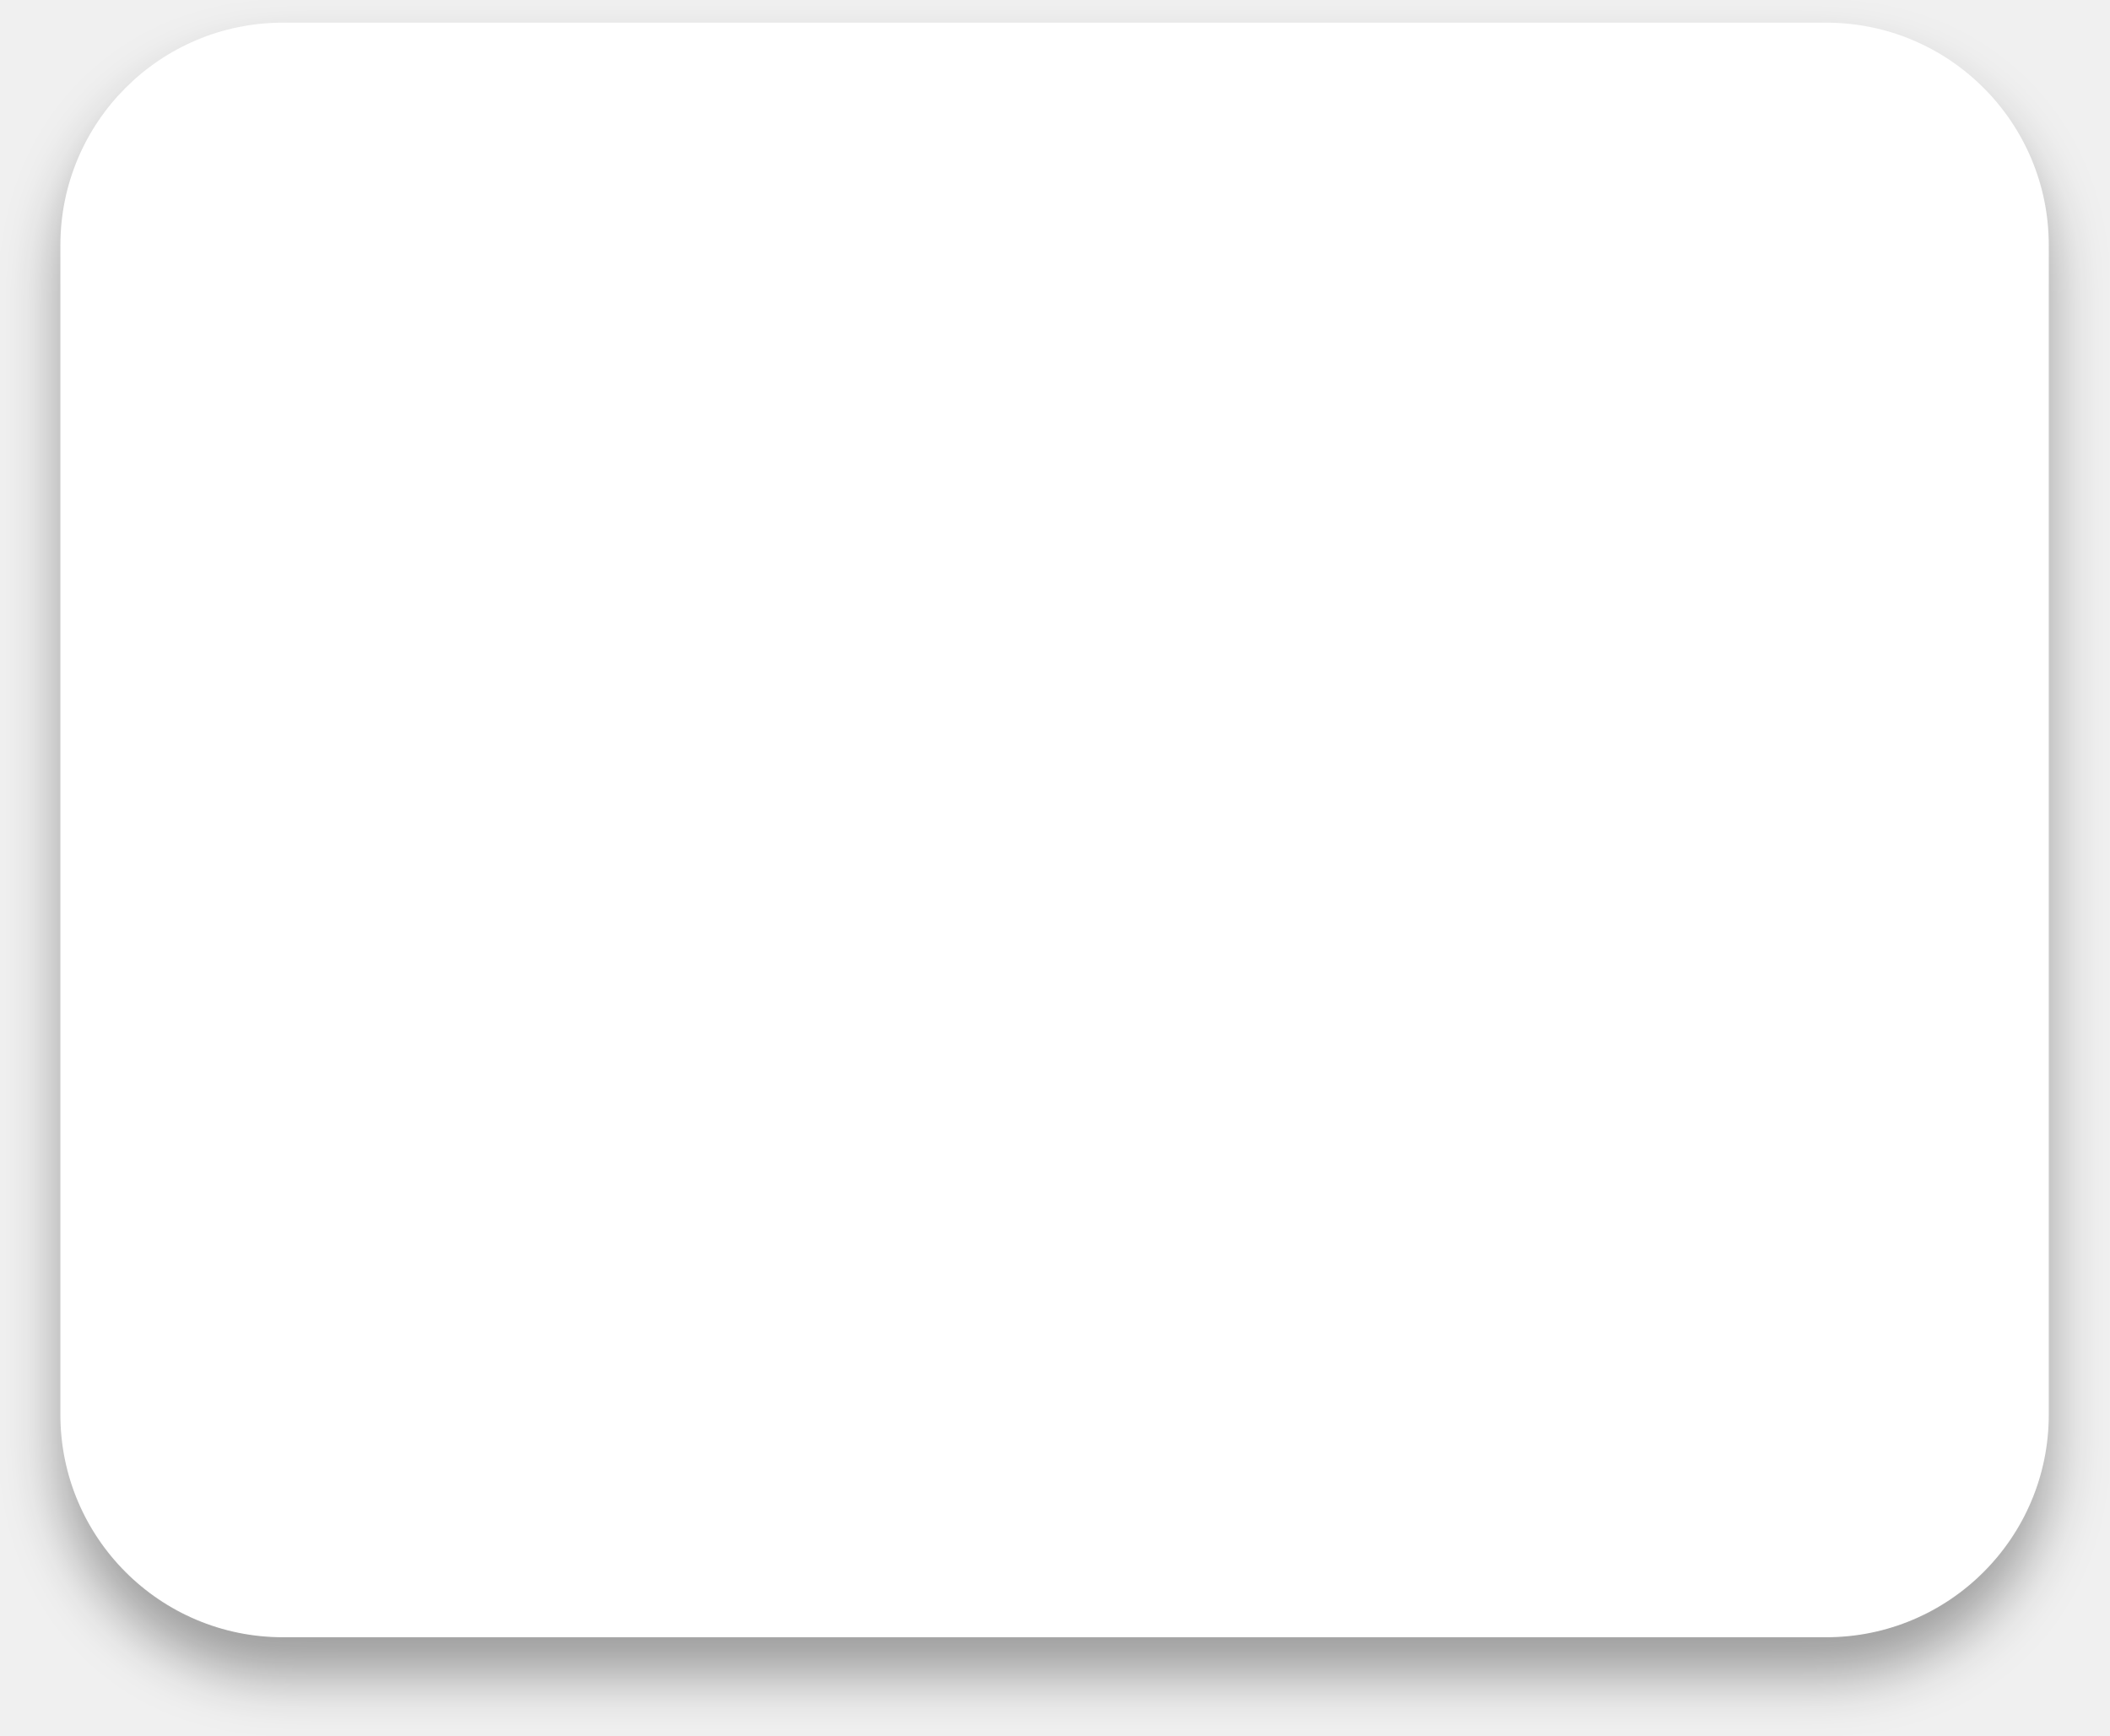
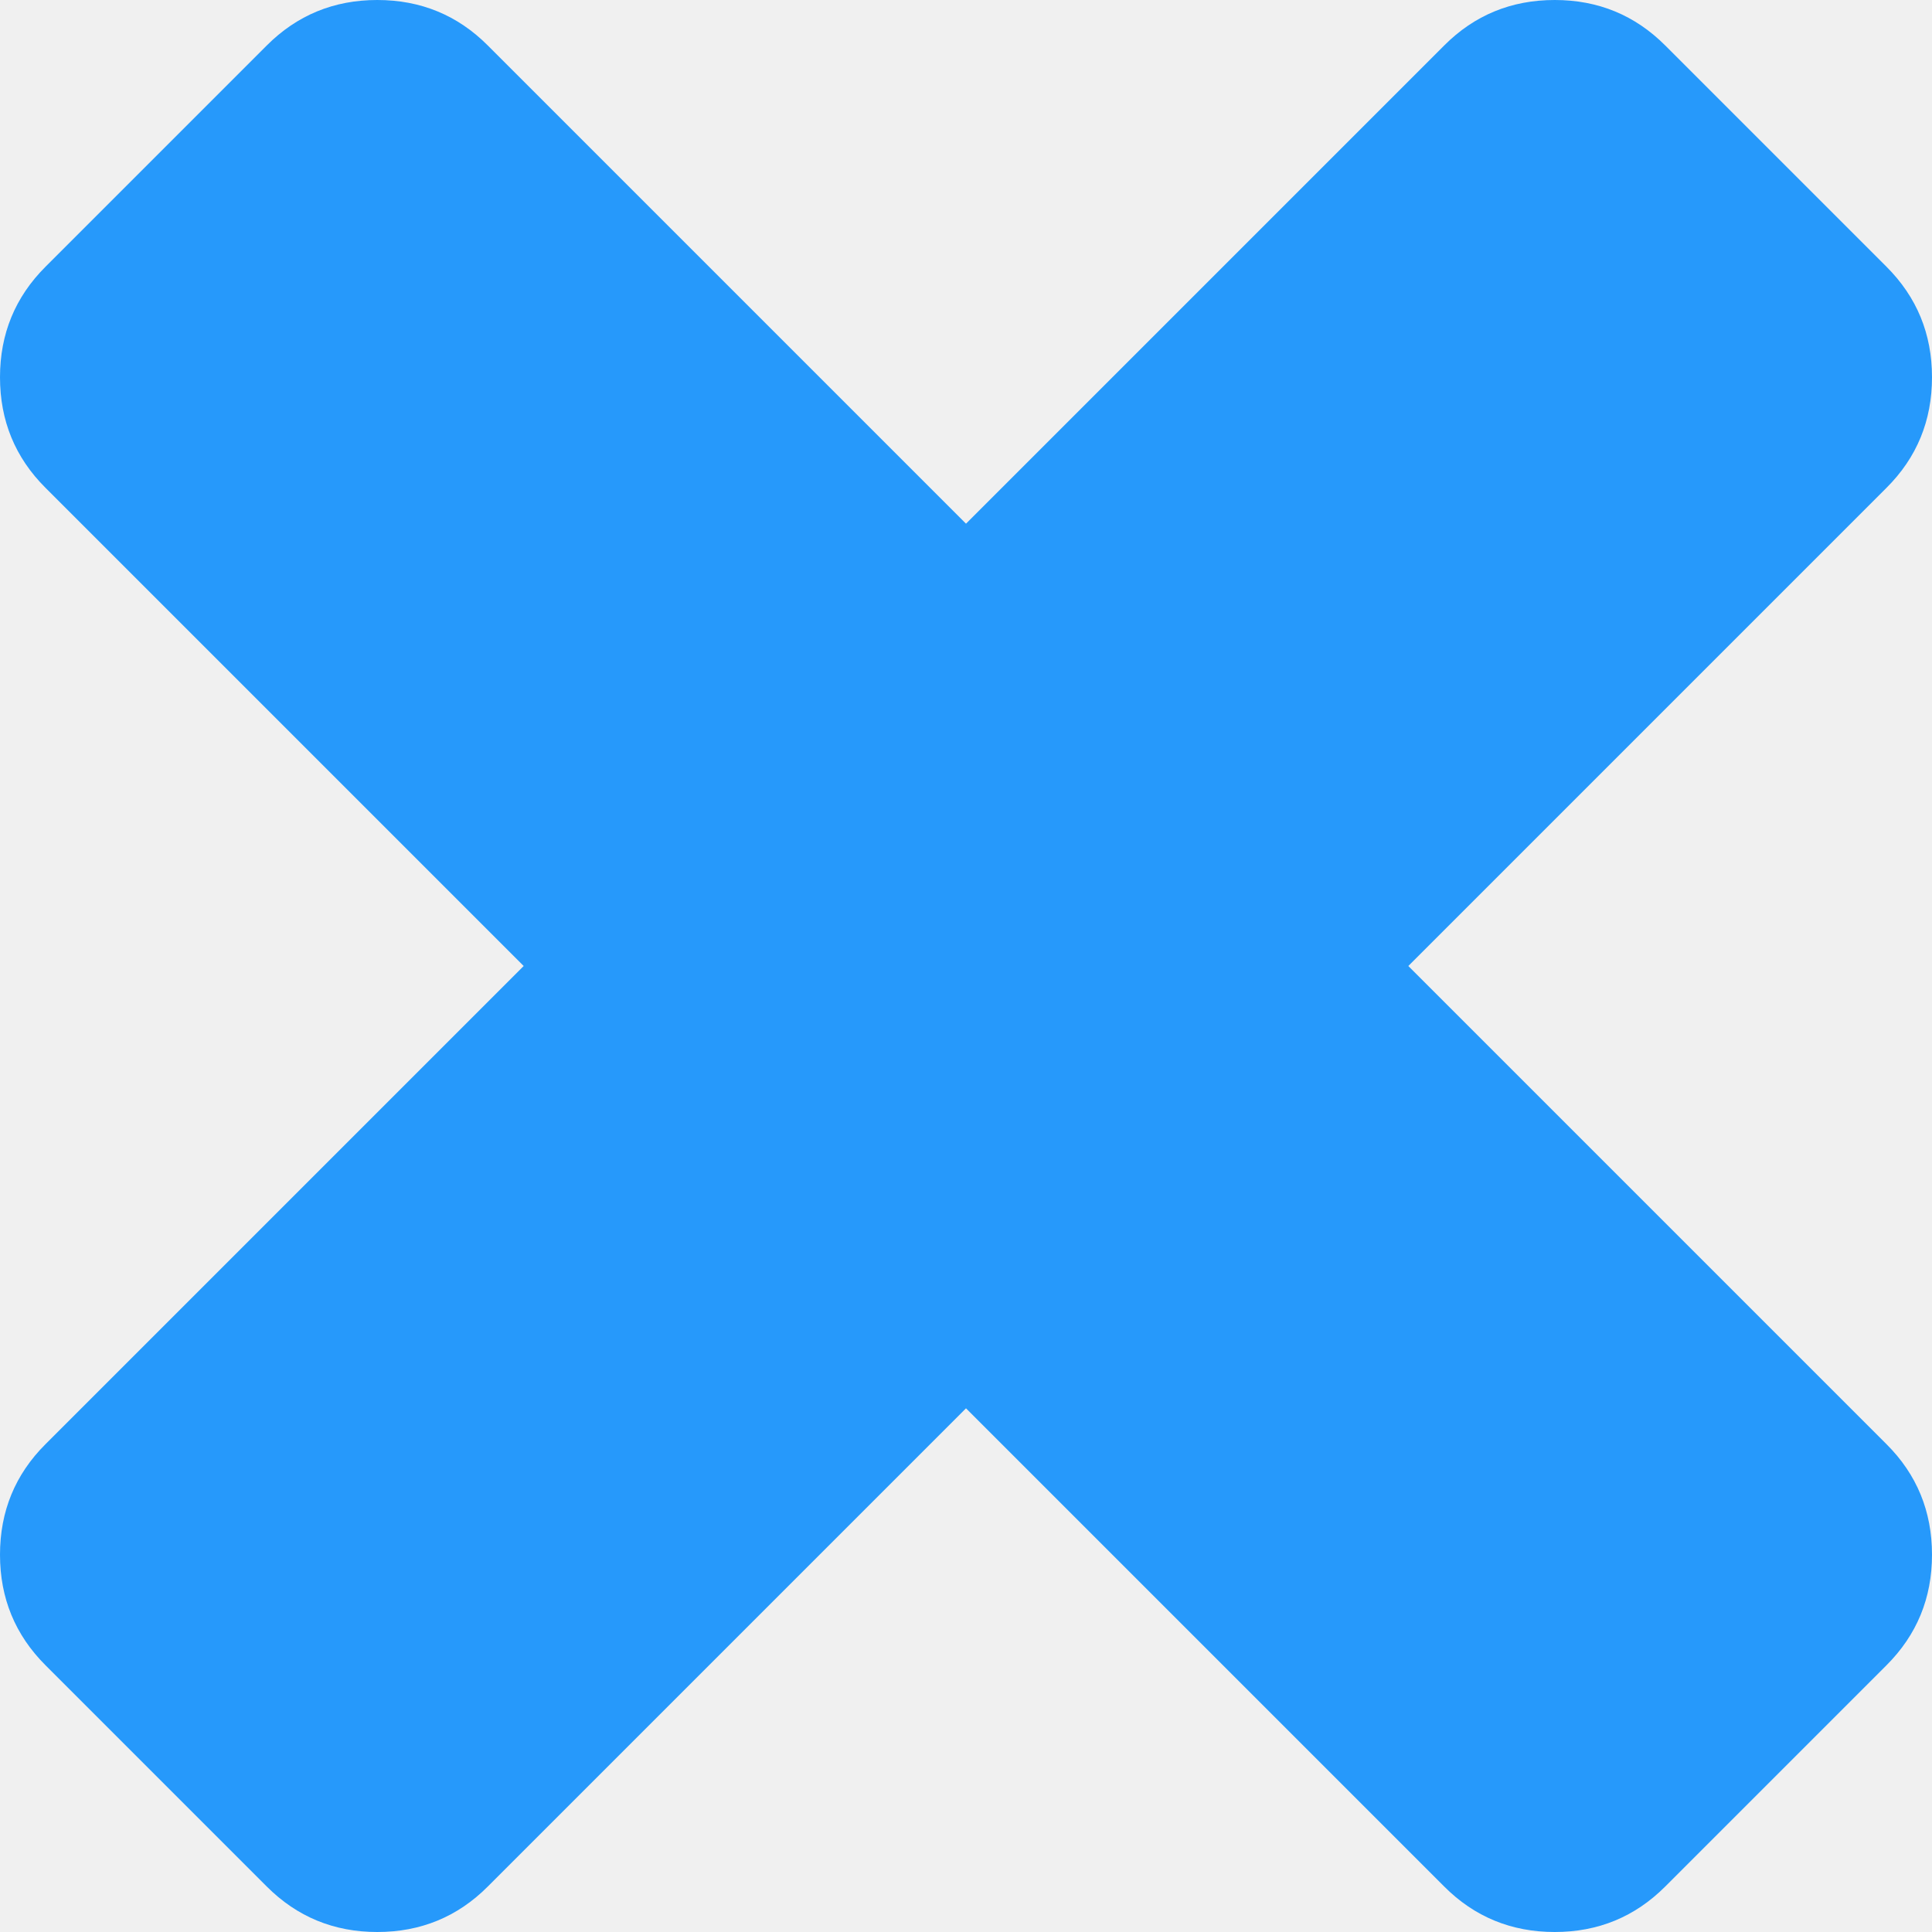
- <svg xmlns="http://www.w3.org/2000/svg" xmlns:xlink="http://www.w3.org/1999/xlink" version="1.1" width="559px" height="460px">
-   <defs>
-     <filter x="400px" y="50px" width="559px" height="460px" filterUnits="userSpaceOnUse" id="filter13">
-       <feOffset dx="0" dy="10" in="SourceAlpha" result="shadowOffsetInner" />
-       <feGaussianBlur stdDeviation="7.5" in="shadowOffsetInner" result="shadowGaussian" />
-       <feComposite in2="shadowGaussian" operator="atop" in="SourceAlpha" result="shadowComposite" />
-       <feColorMatrix type="matrix" values="0 0 0 0 0  0 0 0 0 0  0 0 0 0 0  0 0 0 0.349 0  " in="shadowComposite" />
-     </filter>
-     <g id="widget14">
-       <path d="M 416 115  A 59 59 0 0 1 475 56 L 884 56  A 59 59 0 0 1 943 115 L 943 425  A 59 59 0 0 1 884 484 L 475 484  A 59 59 0 0 1 416 425 L 416 115  Z " fill-rule="nonzero" fill="#ffffff" stroke="none" />
-     </g>
-   </defs>
-   <g transform="matrix(1 0 0 1 -400 -50 )">
-     <use xlink:href="#widget14" filter="url(#filter13)" />
-     <use xlink:href="#widget14" />
+ <svg xmlns="http://www.w3.org/2000/svg" version="1.1" width="18px" height="18px">
+   <g transform="matrix(1 0 0 1 -891 -86 )">
+     <path d="M 17.576 13.455  C 17.859 13.737  18 14.081  18 14.485  C 18 14.889  17.859 15.232  17.576 15.515  L 15.515 17.576  C 15.232 17.859  14.889 18  14.485 18  C 14.081 18  13.737 17.859  13.455 17.576  L 9 13.121  L 4.545 17.576  C 4.263 17.859  3.919 18  3.515 18  C 3.111 18  2.768 17.859  2.485 17.576  L 0.424 15.515  C 0.141 15.232  0 14.889  0 14.485  C 0 14.081  0.141 13.737  0.424 13.455  L 4.879 9  L 0.424 4.545  C 0.141 4.263  0 3.919  0 3.515  C 0 3.111  0.141 2.768  0.424 2.485  L 2.485 0.424  C 2.768 0.141  3.111 0  3.515 0  C 3.919 0  4.263 0.141  4.545 0.424  L 9 4.879  L 13.455 0.424  C 13.737 0.141  14.081 0  14.485 0  C 14.889 0  15.232 0.141  15.515 0.424  L 17.576 2.485  C 17.859 2.768  18 3.111  18 3.515  C 18 3.919  17.859 4.263  17.576 4.545  L 13.121 9  L 17.576 13.455  Z " fill-rule="nonzero" fill="#2699fb" stroke="none" transform="matrix(1 0 0 1 891 86 )" />
  </g>
</svg>
